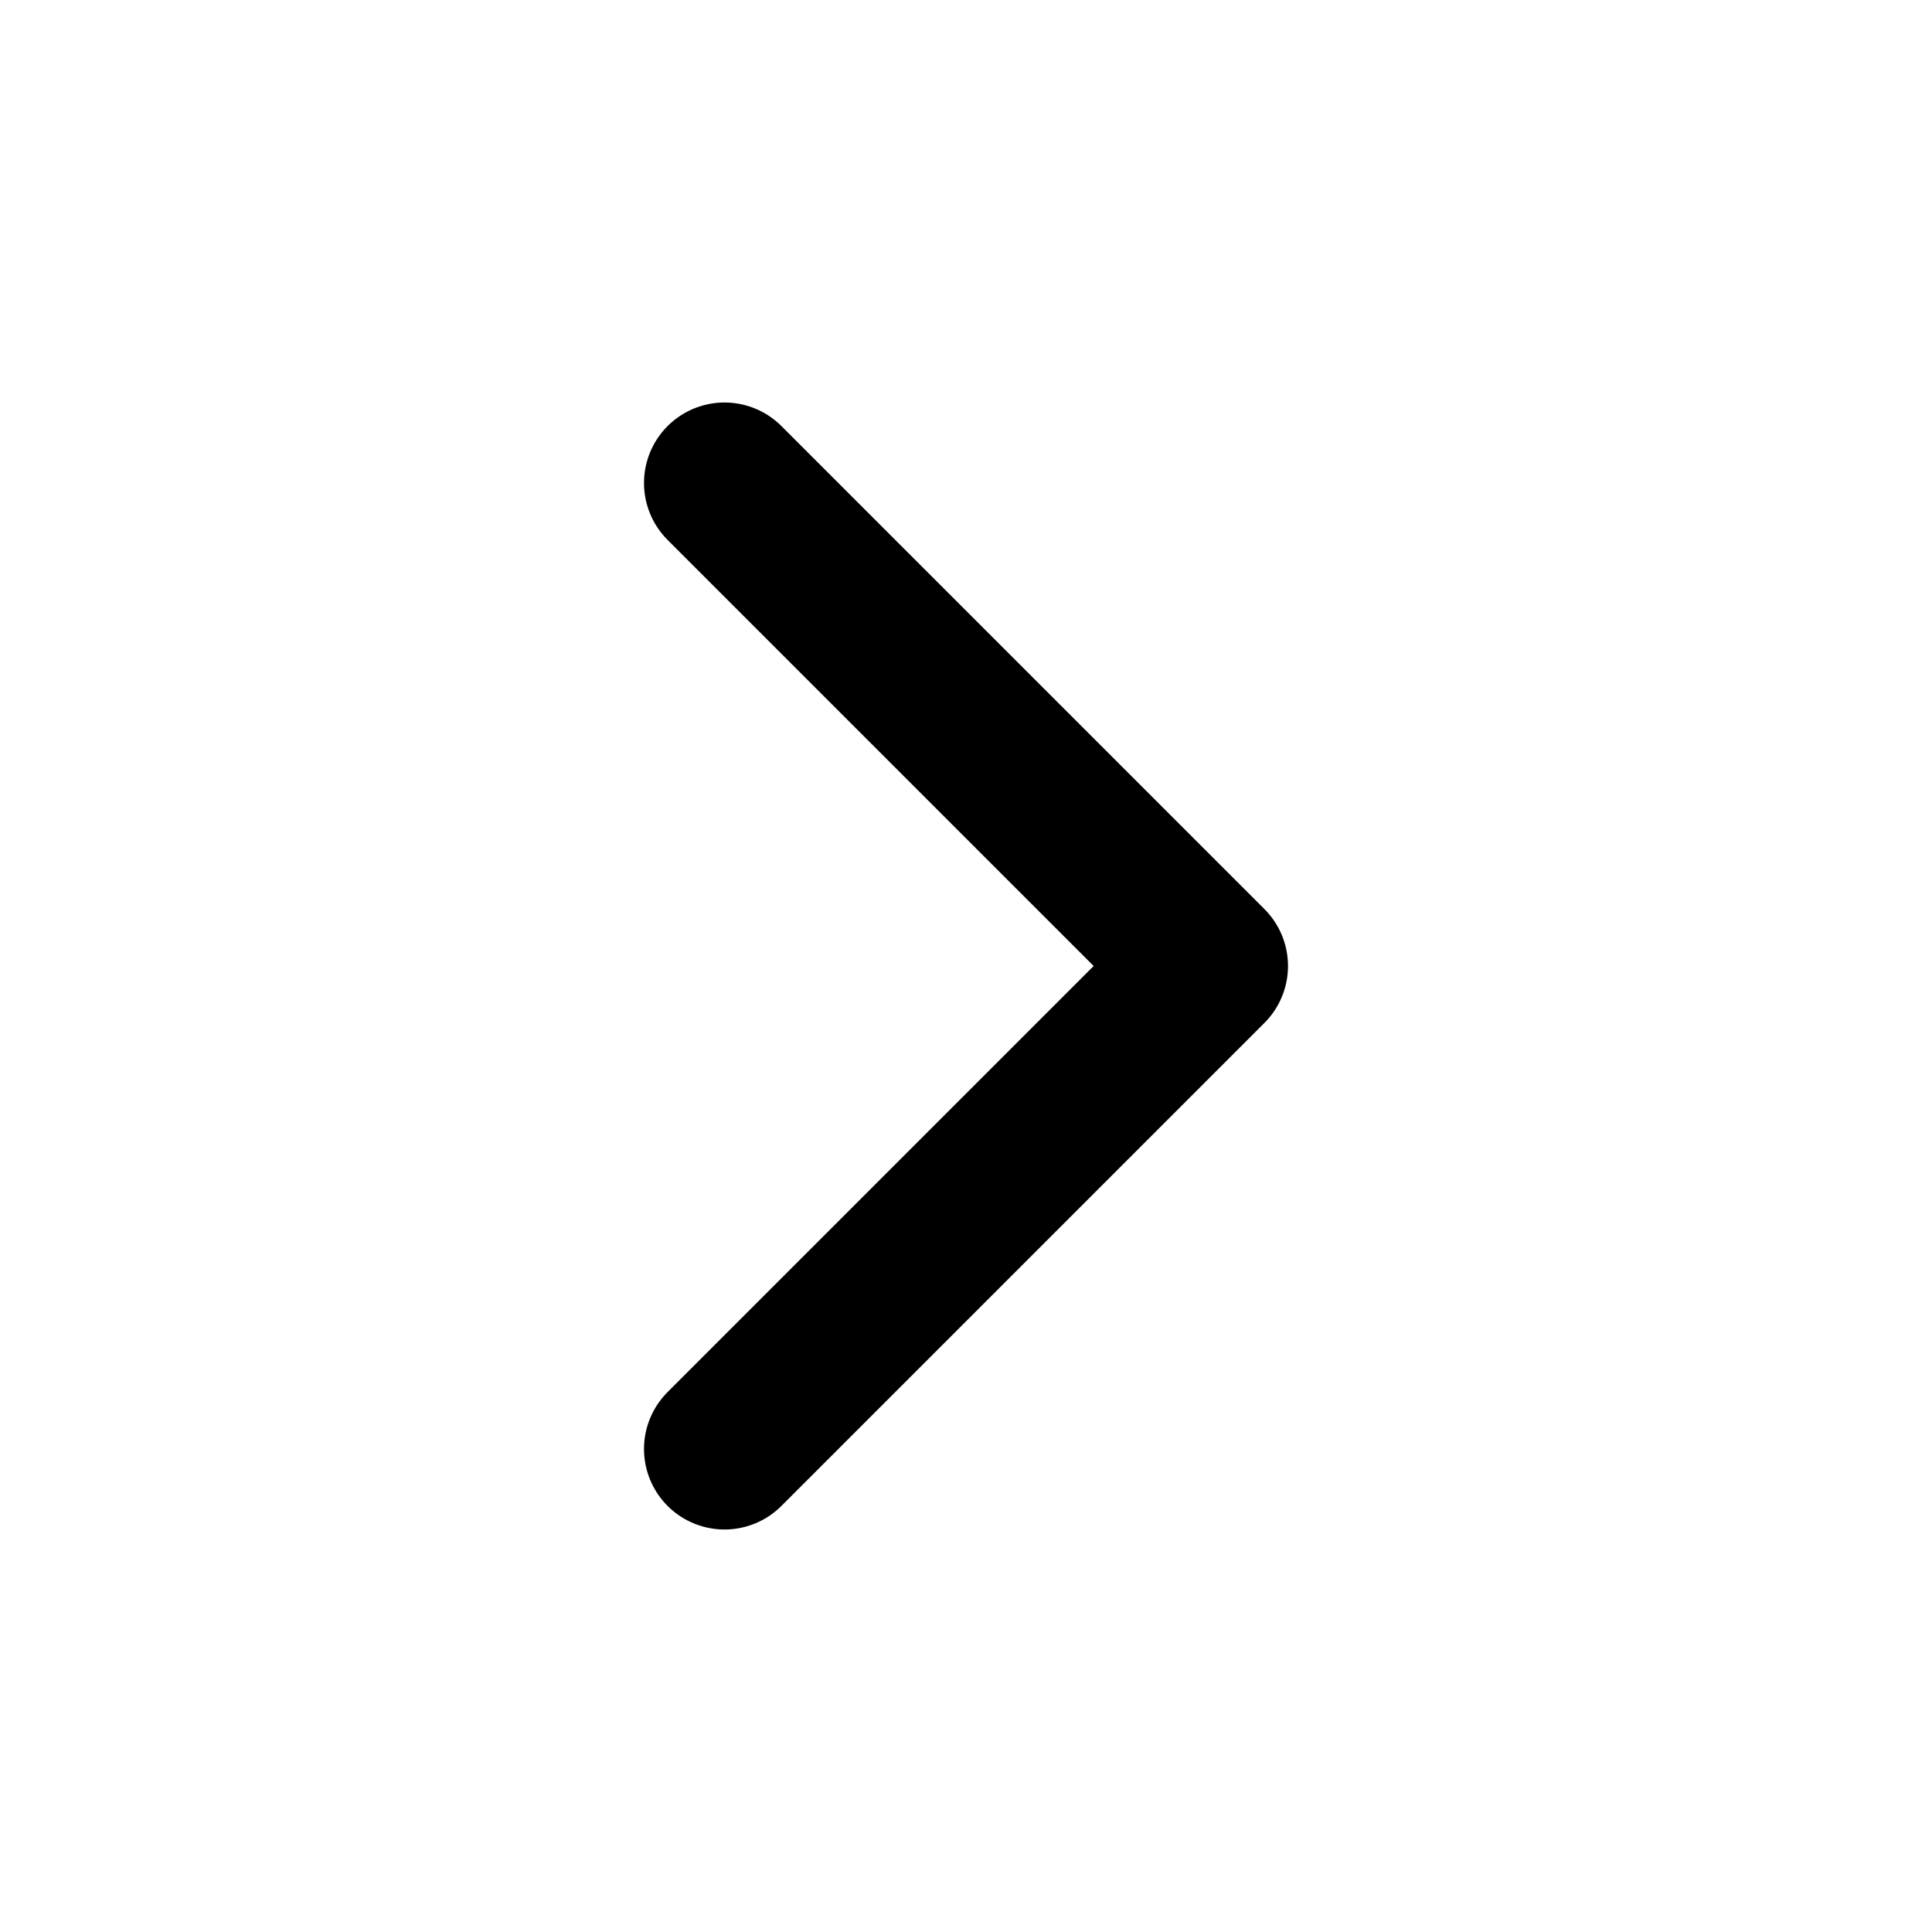
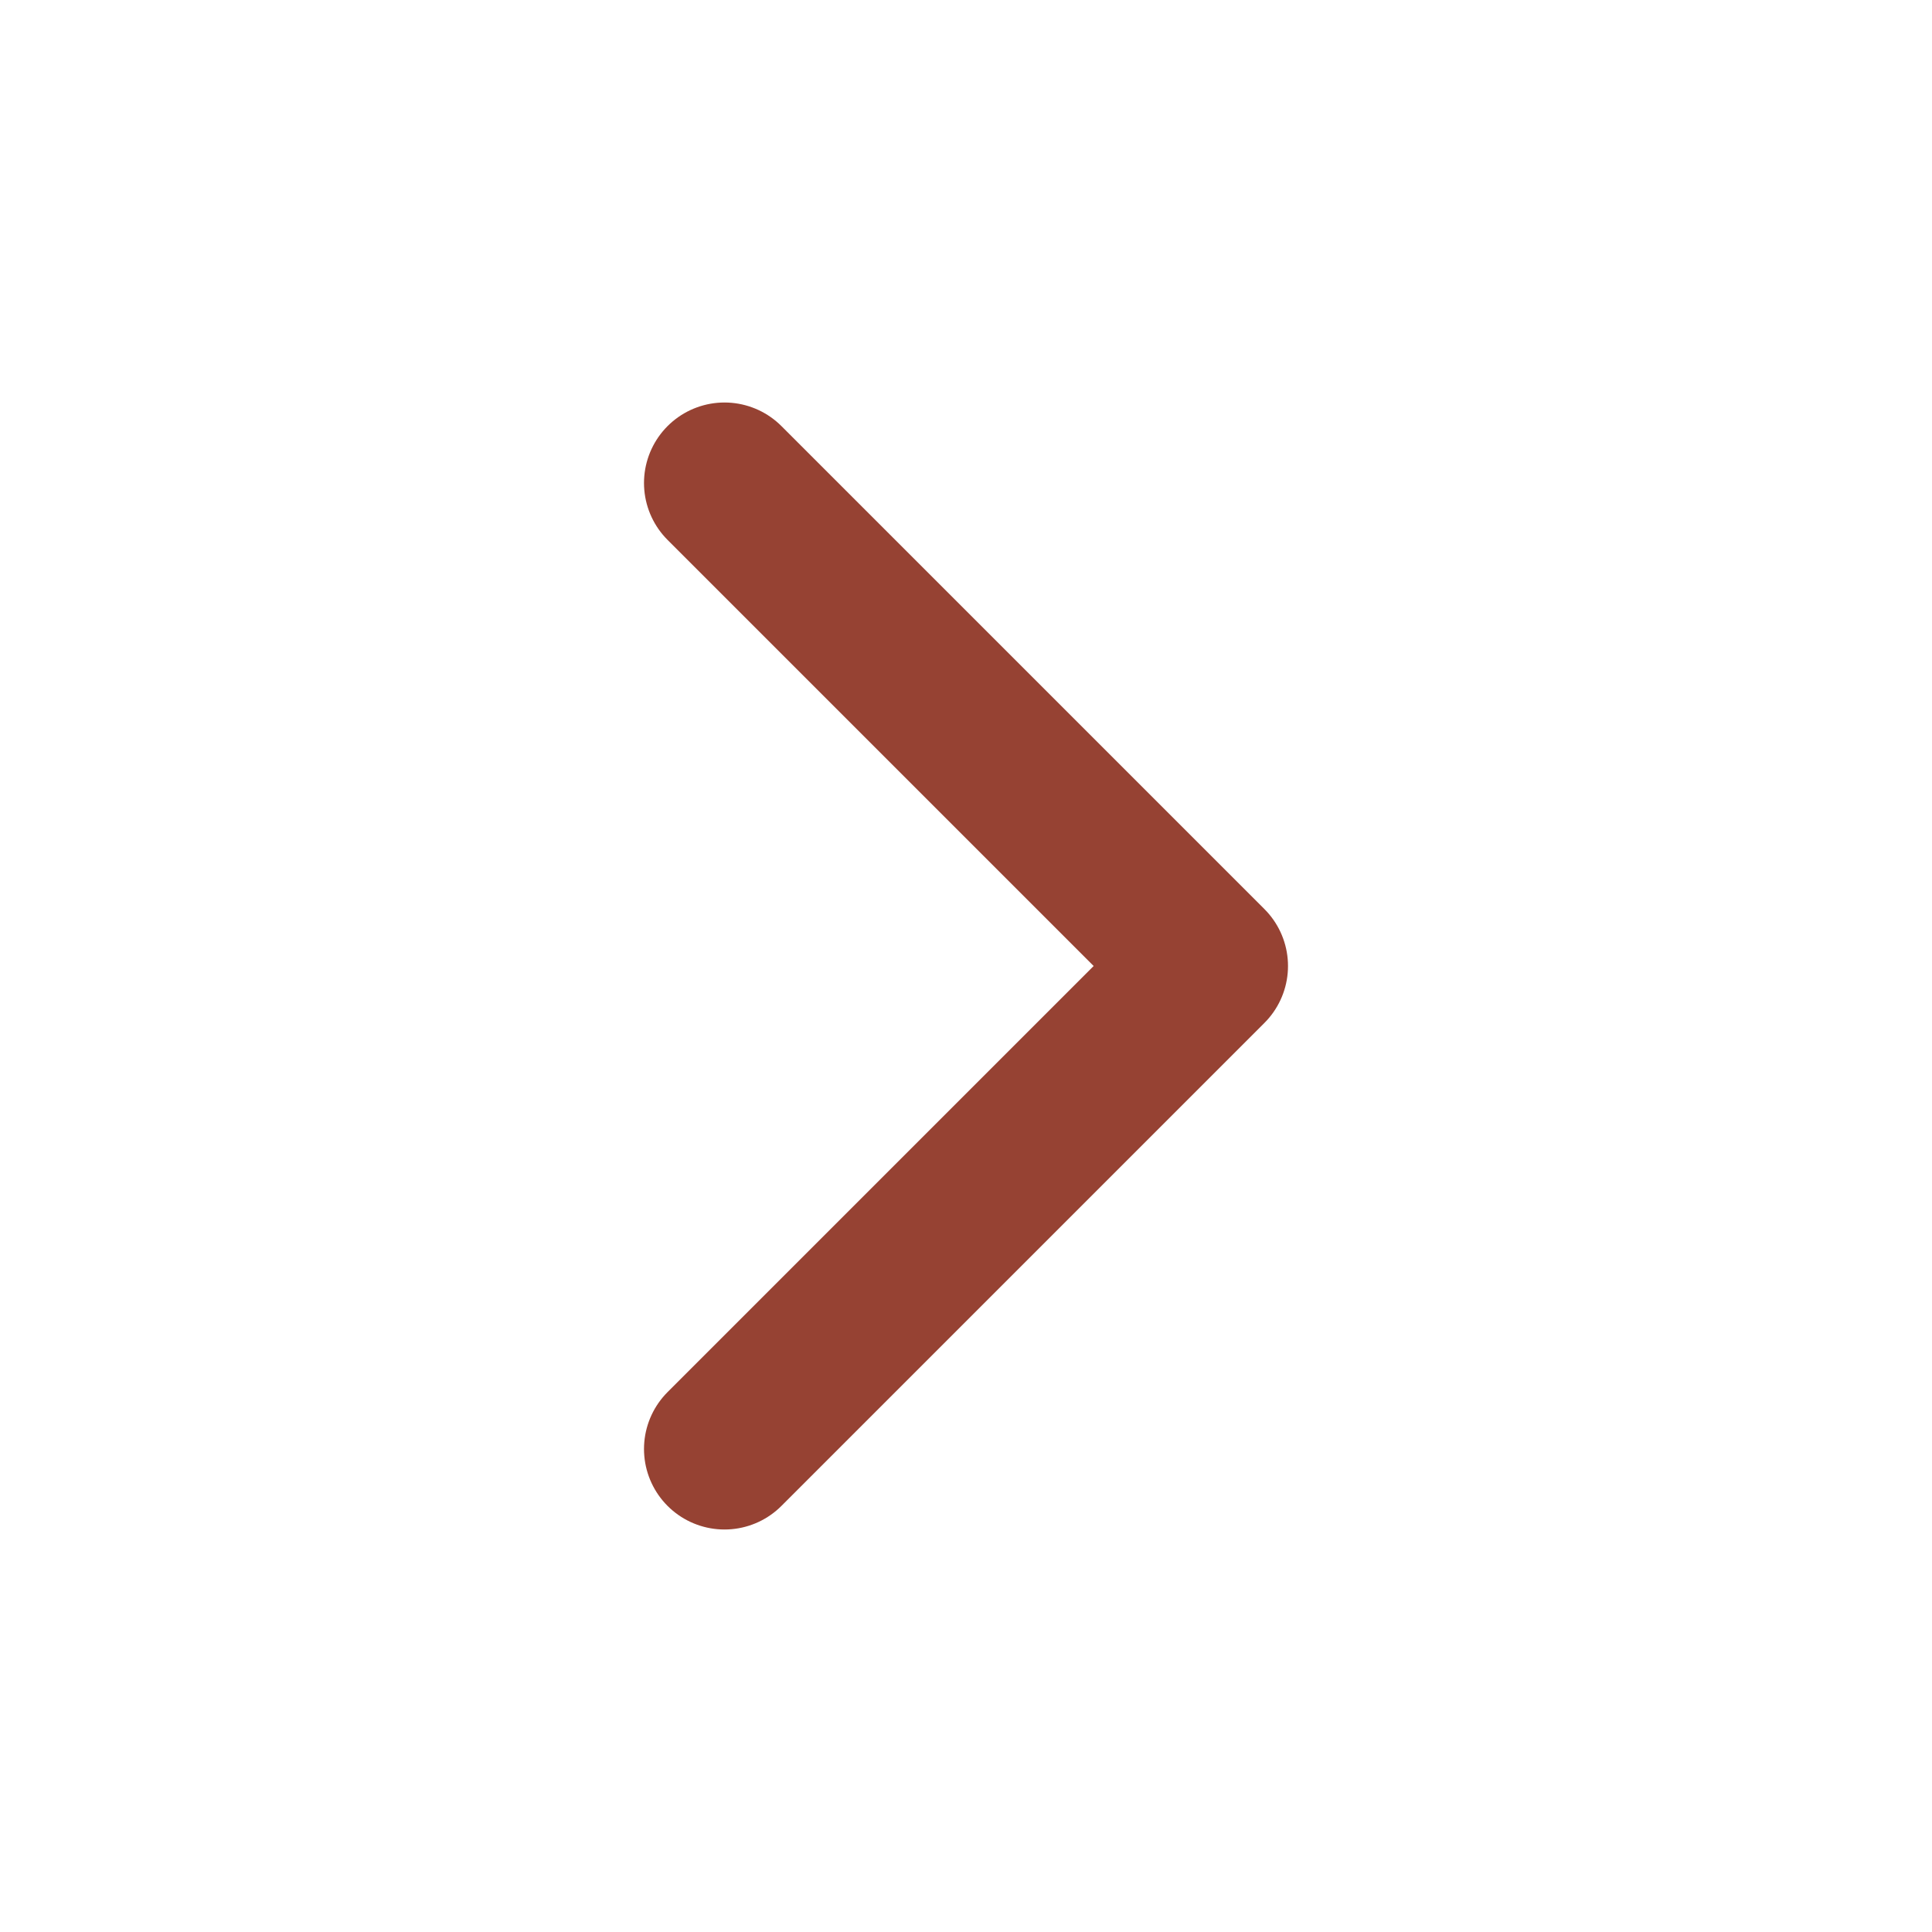
- <svg xmlns="http://www.w3.org/2000/svg" width="24" height="24" viewBox="0 0 24 24" fill="none" stroke="currentColor" stroke-width="2" stroke-linecap="round" stroke-linejoin="round" class="feather feather-chevron-right">
+ <svg xmlns="http://www.w3.org/2000/svg" width="24" height="24" viewBox="0 0 24 24" fill="none" stroke="#964233" stroke-width="2" stroke-linecap="round" stroke-linejoin="round" class="feather feather-chevron-right">
  <polyline points="9 18 15 12 9 6" />
</svg>
